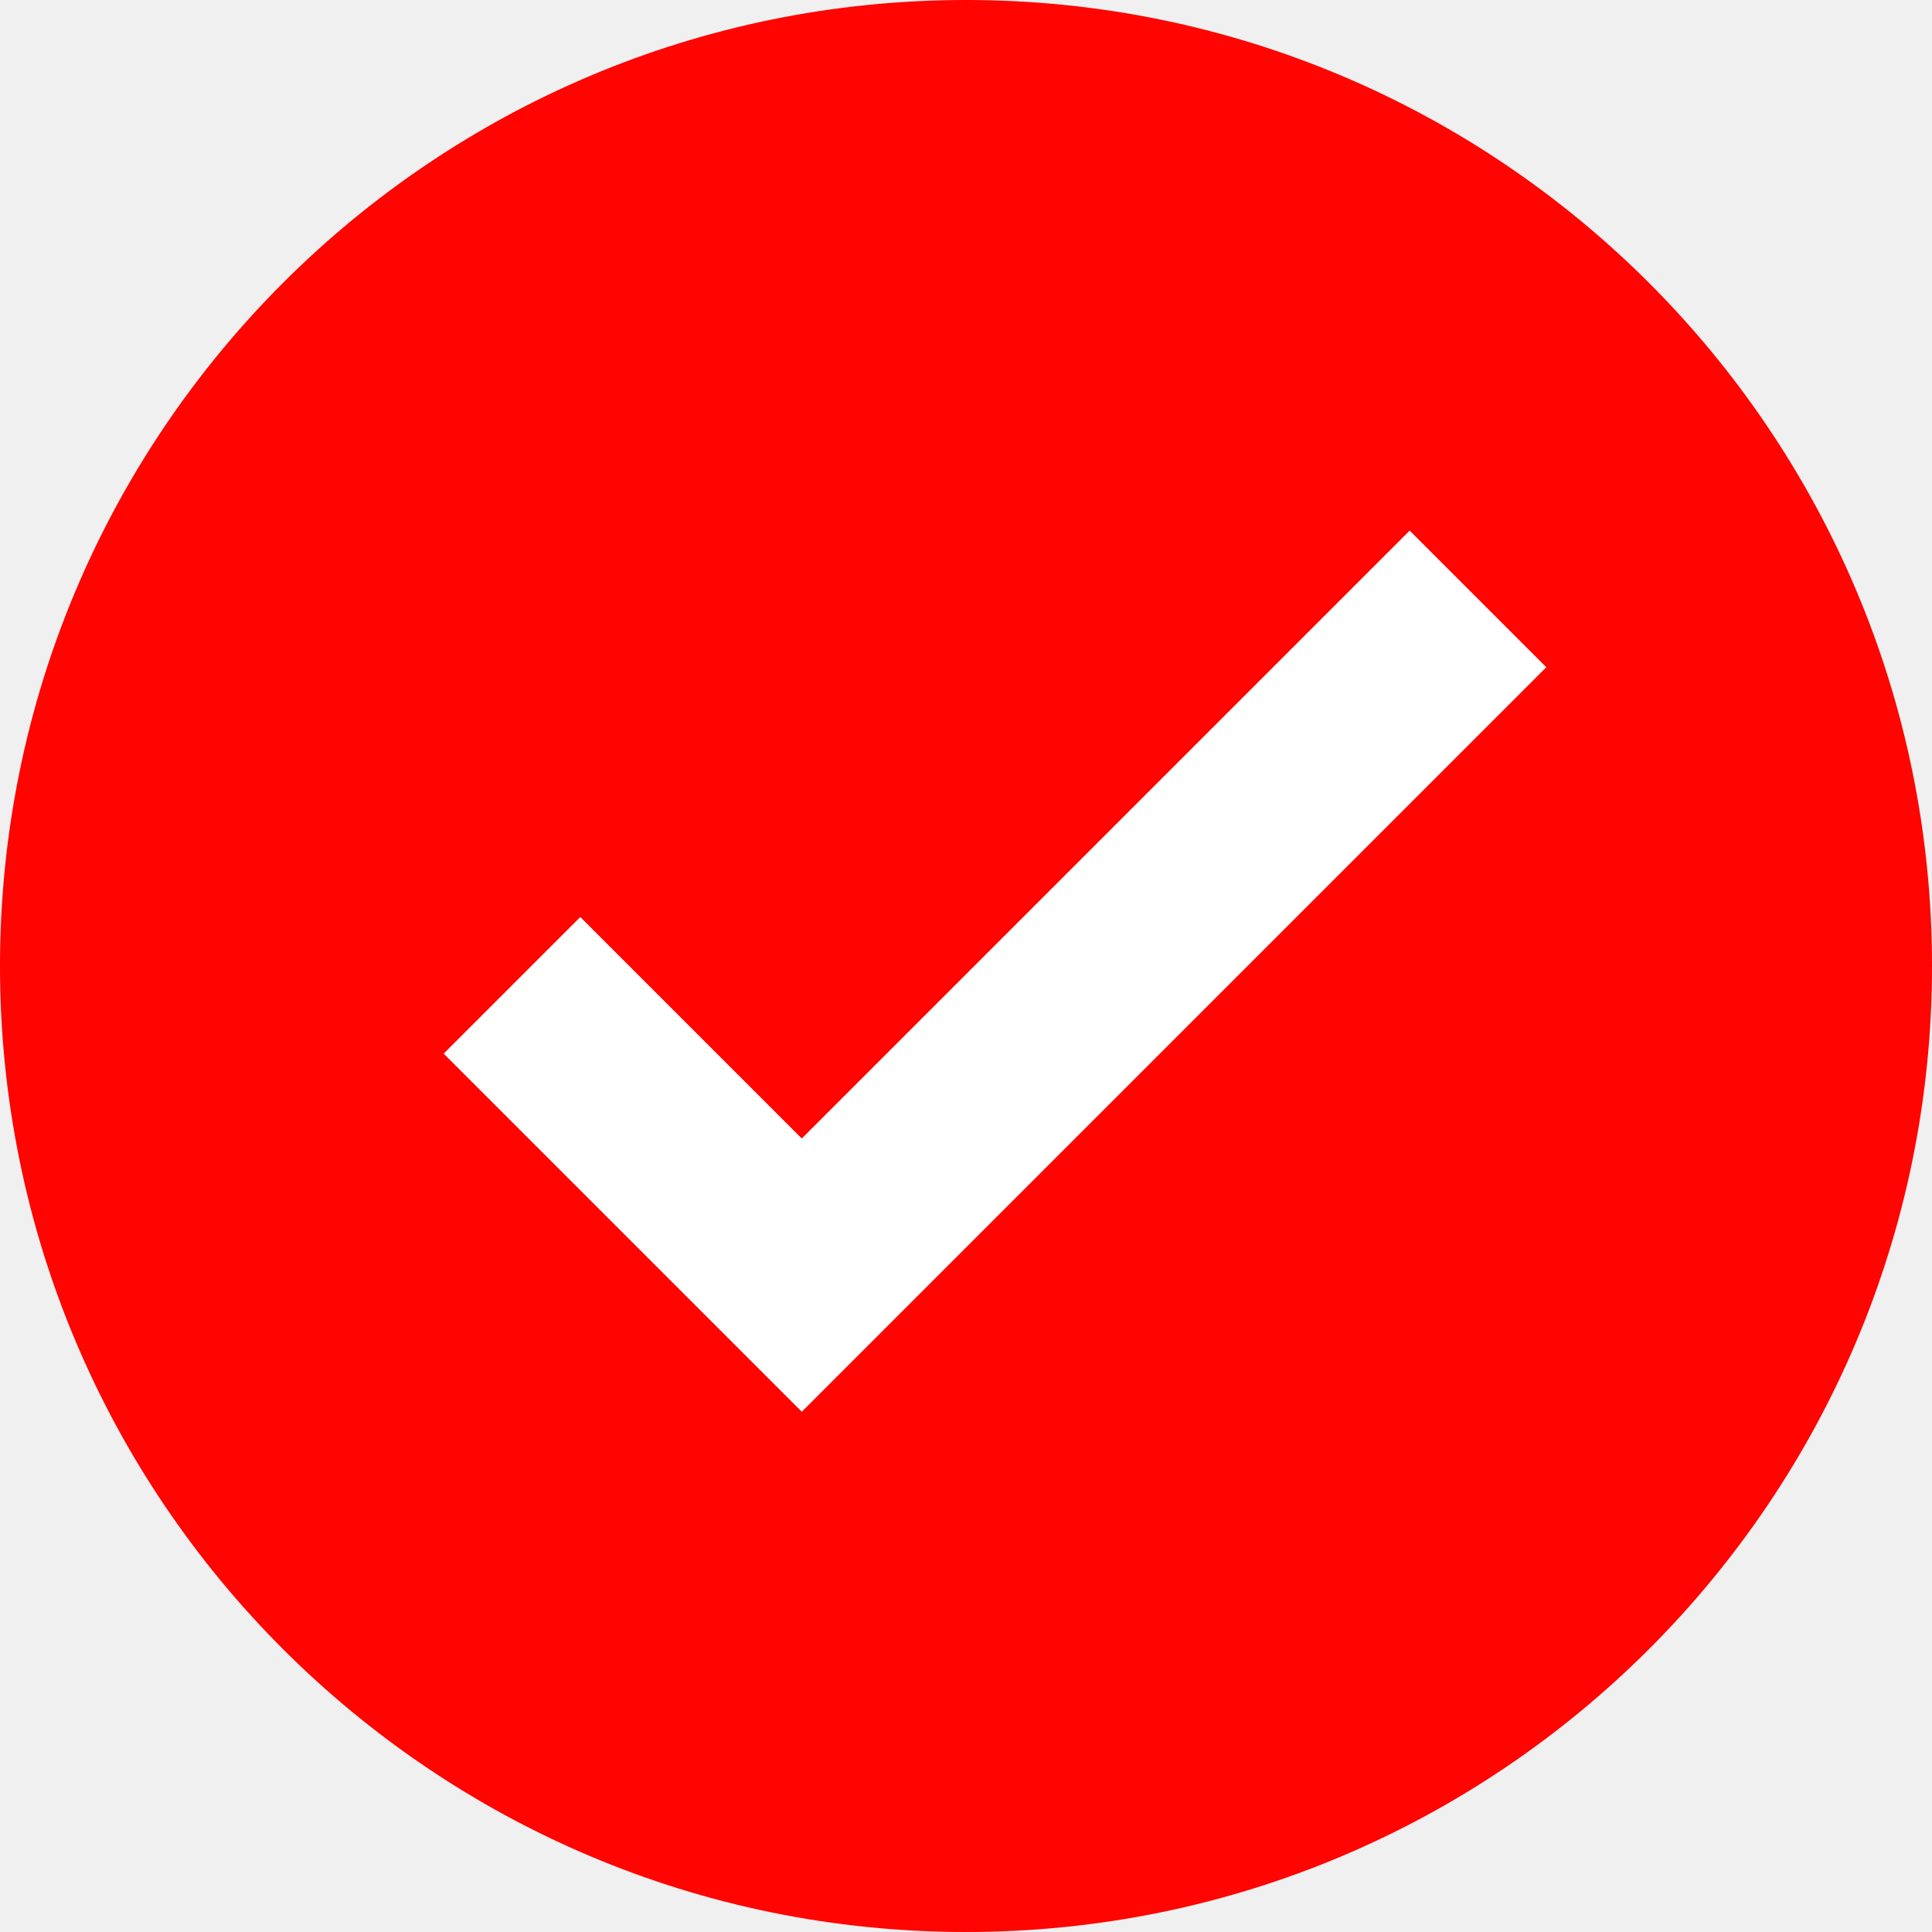
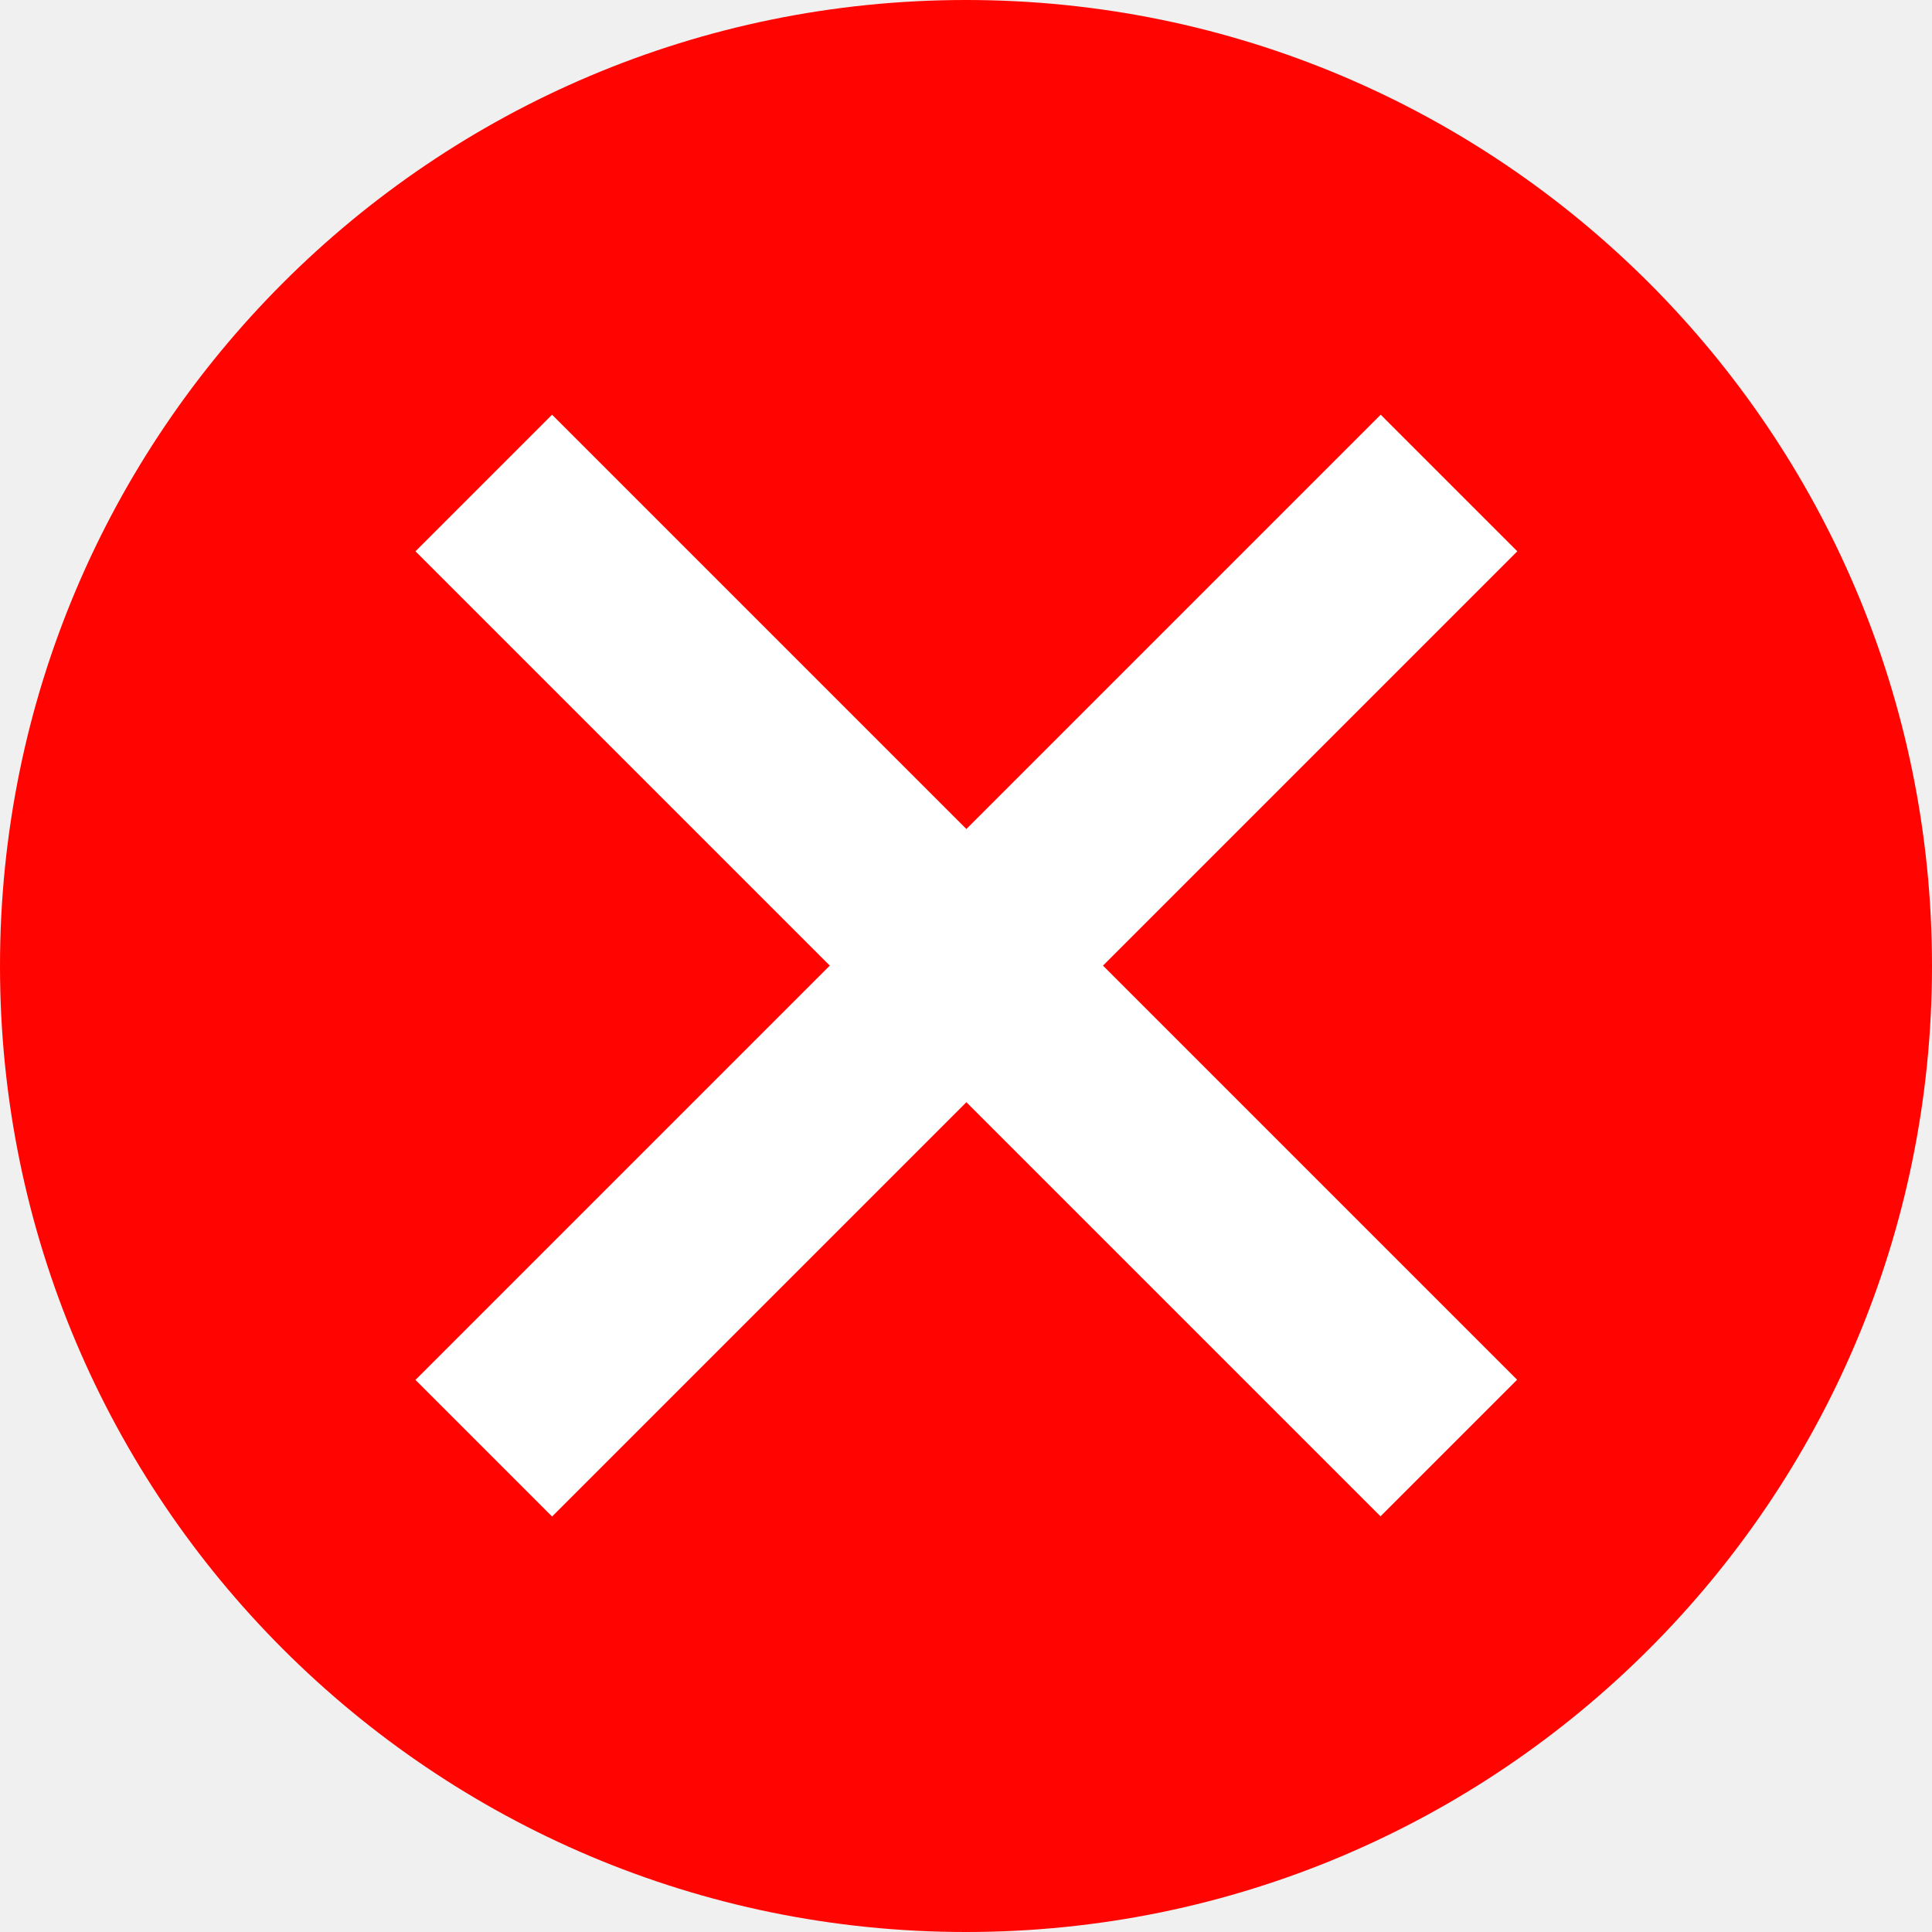
- <svg xmlns="http://www.w3.org/2000/svg" version="1.1" id="Layer_1" x="0px" y="0px" viewBox="0 0 20 20" enable-background="new 0 0 20 20" xml:space="preserve">
-   <g id="Group_267" transform="translate(-43 -500)">
-     <circle id="Ellipse_7" fill="#FF0400" cx="53" cy="510" r="10" />
-     <path id="Path_254" fill="none" stroke="#FFFFFF" stroke-width="2" d="M48.3,510.2l3,3l7-7" />
+ <svg xmlns="http://www.w3.org/2000/svg" width="20" height="20" viewBox="0 0 20 20">
+   <g id="incorrect" transform="translate(-976 -1385)">
+     <circle id="Ellipse_7" cx="10" cy="10" r="10" transform="translate(976 1385)" fill="#ff0400" />
+     <path id="Path_112" data-name="Path 112" d="M991,1390l-9.992,9.992" fill="none" stroke="#fff" stroke-width="2" />
+     <path id="Path_113" data-name="Path 113" d="M981.008,1390l9.99,9.99" fill="none" stroke="#fff" stroke-width="2" />
  </g>
</svg>
